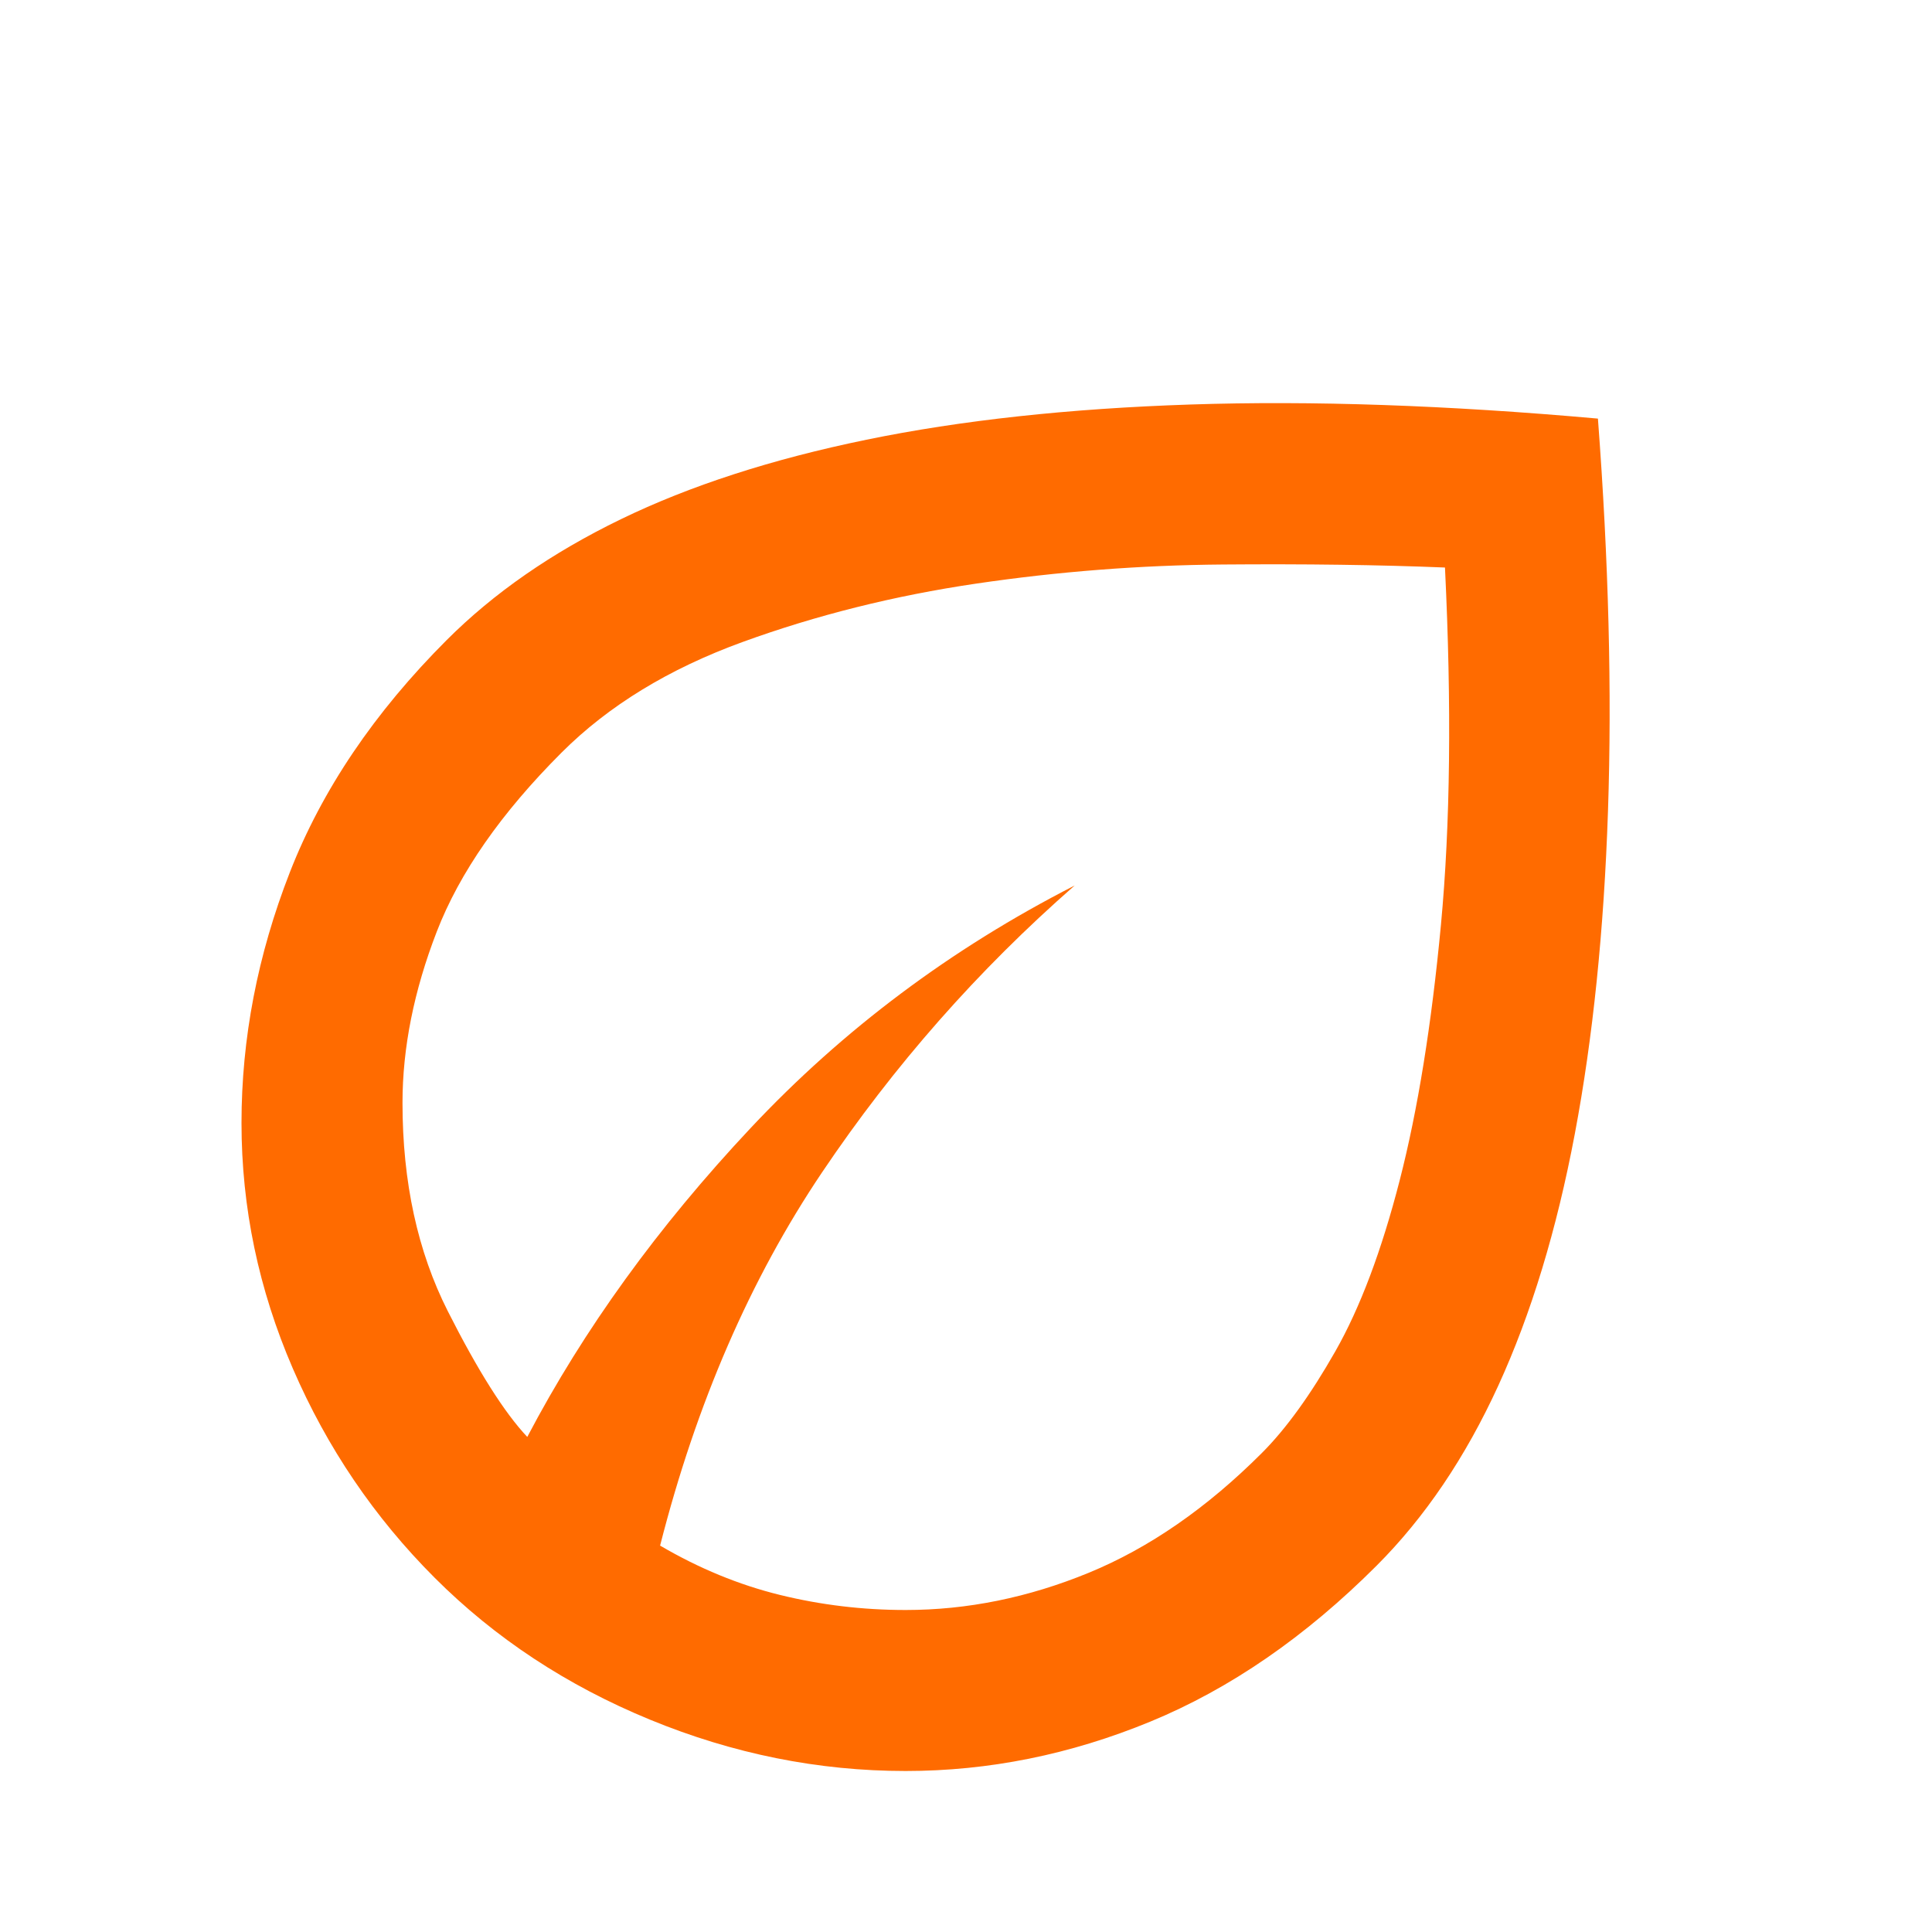
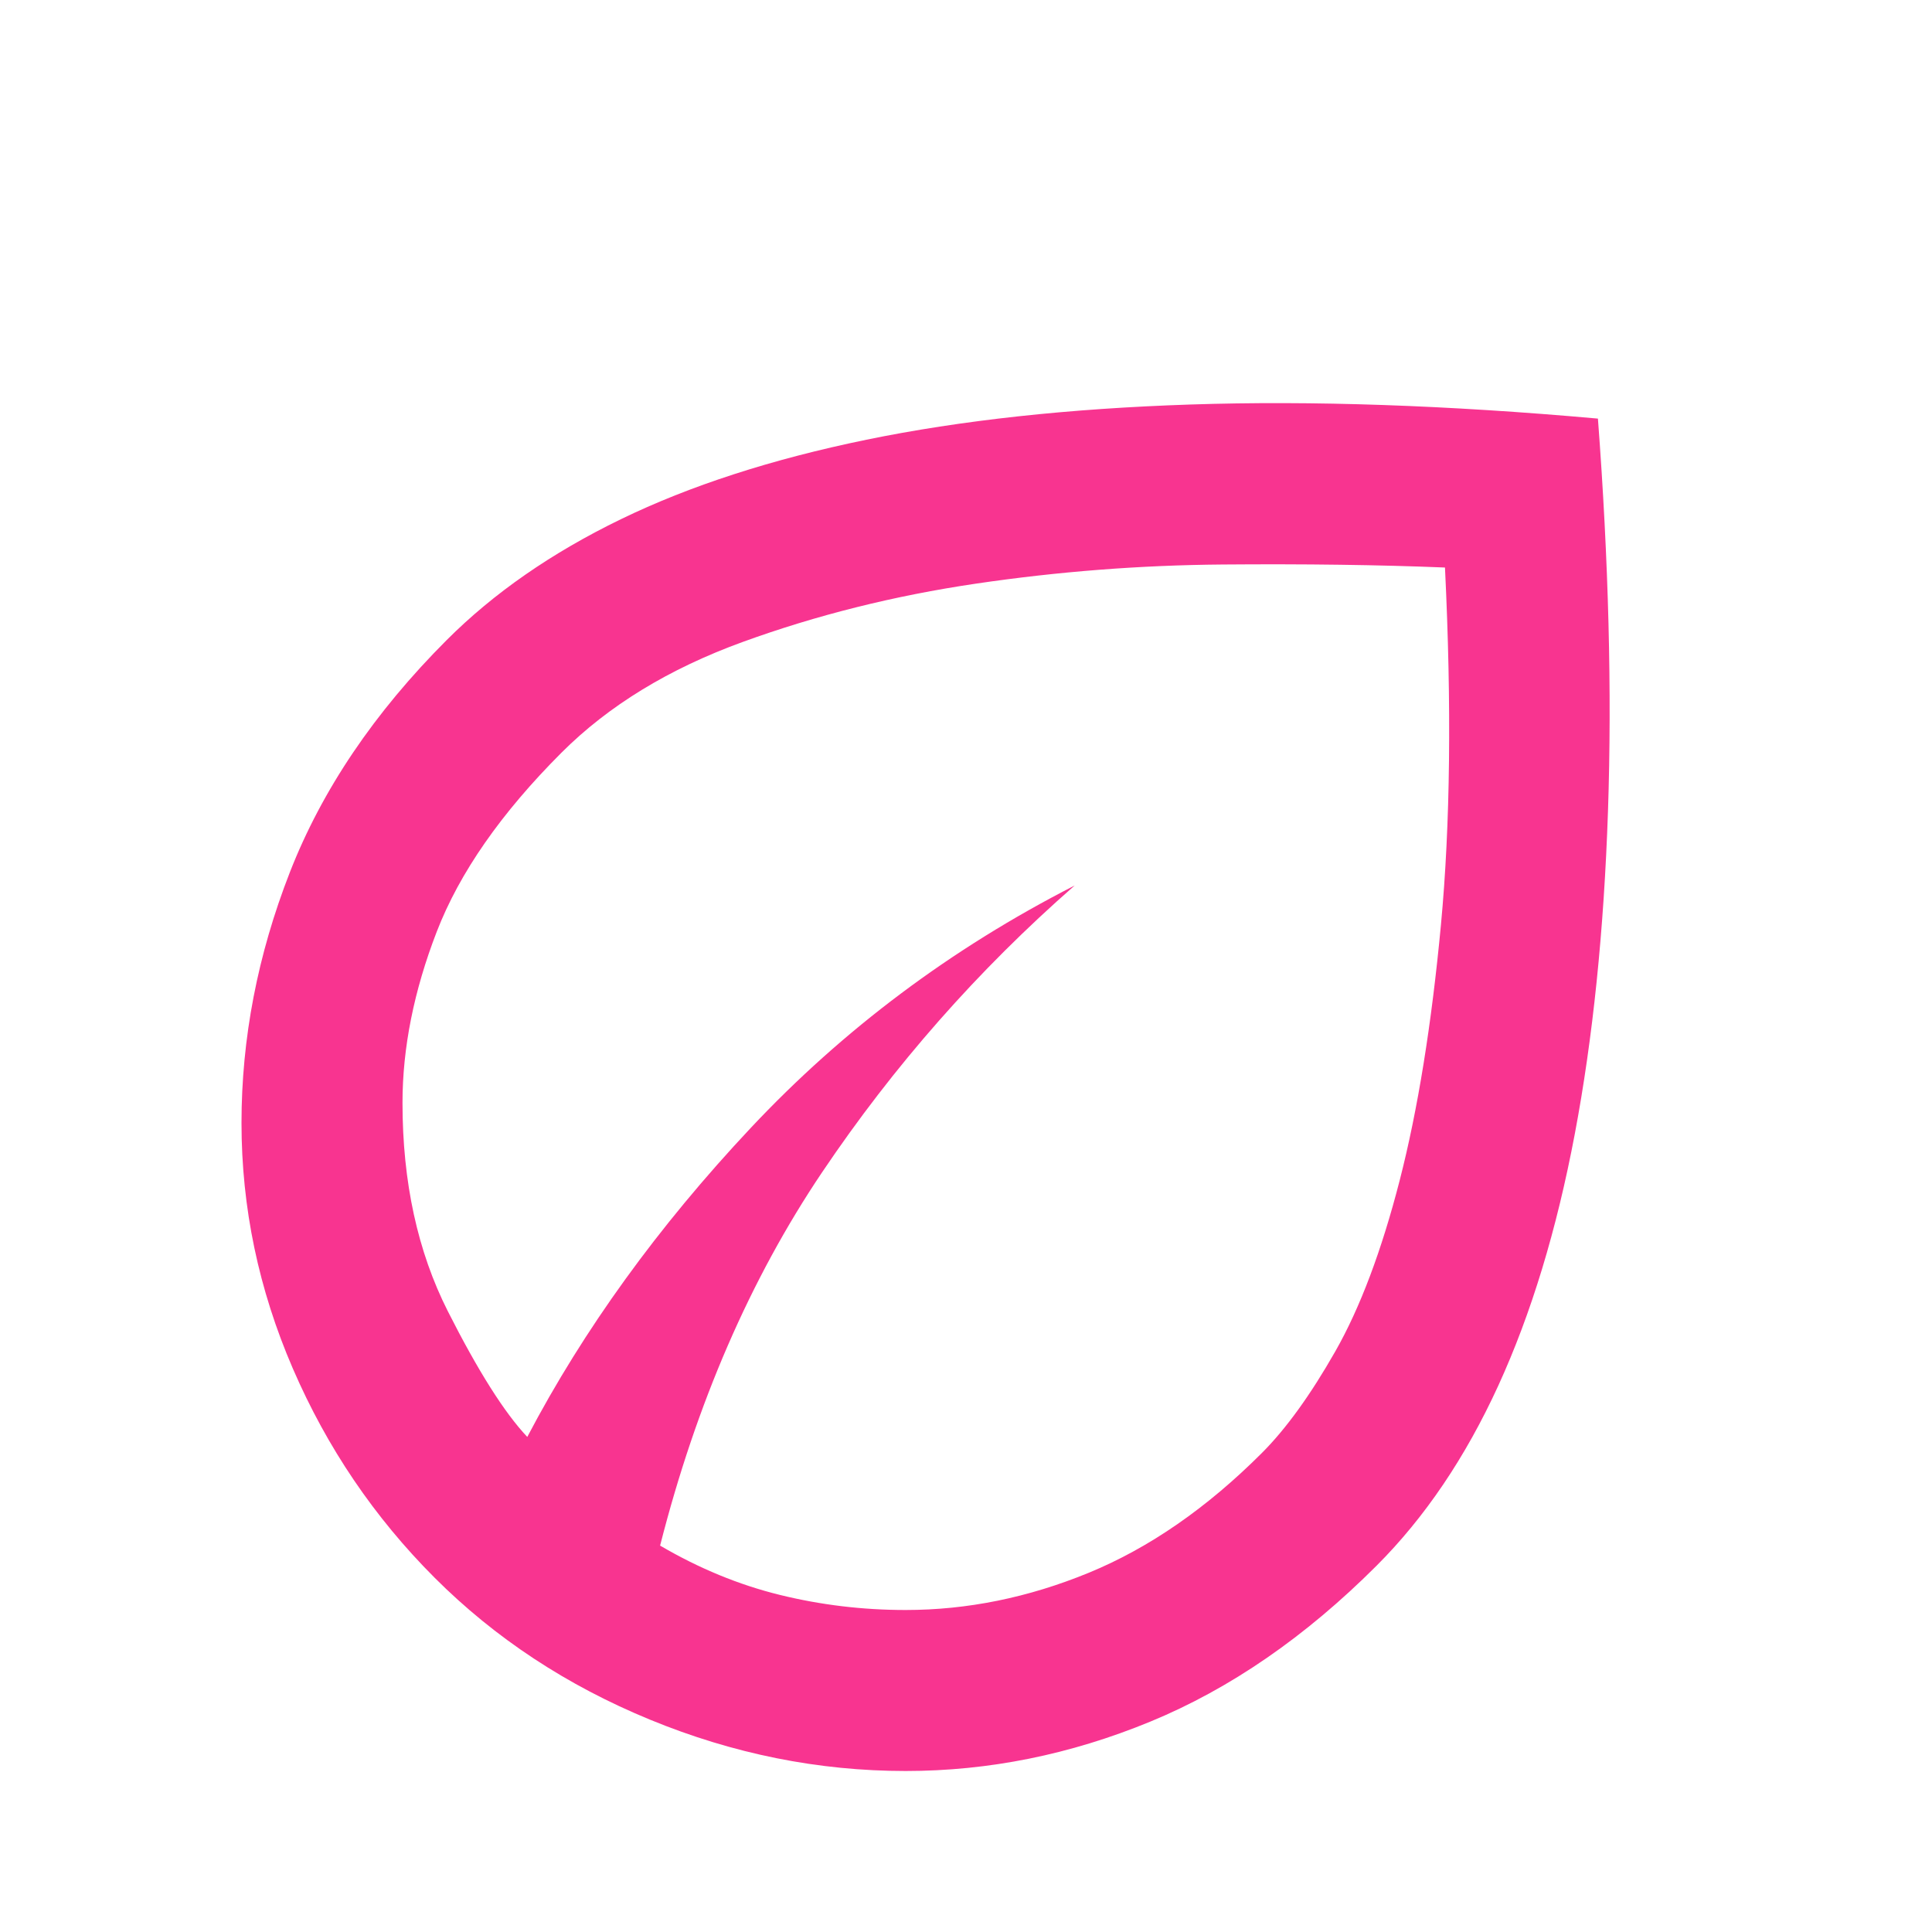
- <svg xmlns="http://www.w3.org/2000/svg" height="24px" viewBox="0 -960 960 960" width="24px" fill="#ff6b00">
+ <svg xmlns="http://www.w3.org/2000/svg" height="24px" viewBox="0 -960 960 960" width="24px" fill="#f83490">
  <path d="M216-176q-45-45-70.5-104T120-402q0-63 24-124.5T222-642q35-35 86.5-60t122-39.5Q501-756 591.5-759t202.5 7q8 106 5 195t-16.5 160.5q-13.5 71.5-38 125T684-182q-53 53-112.5 77.5T450-80q-65 0-127-25.5T216-176Zm112-16q29 17 59.5 24.5T450-160q46 0 91-18.5t86-59.5q18-18 36.5-50.5t32-85Q709-426 716-500.5t2-177.5q-49-2-110.5-1.5T485-670q-61 9-116 29t-90 55q-45 45-62 89t-17 85q0 59 22.5 103.5T262-246q42-80 111-153.5T534-520q-72 63-125.5 142.5T328-192Zm0 0Zm0 0Z" />
</svg>
